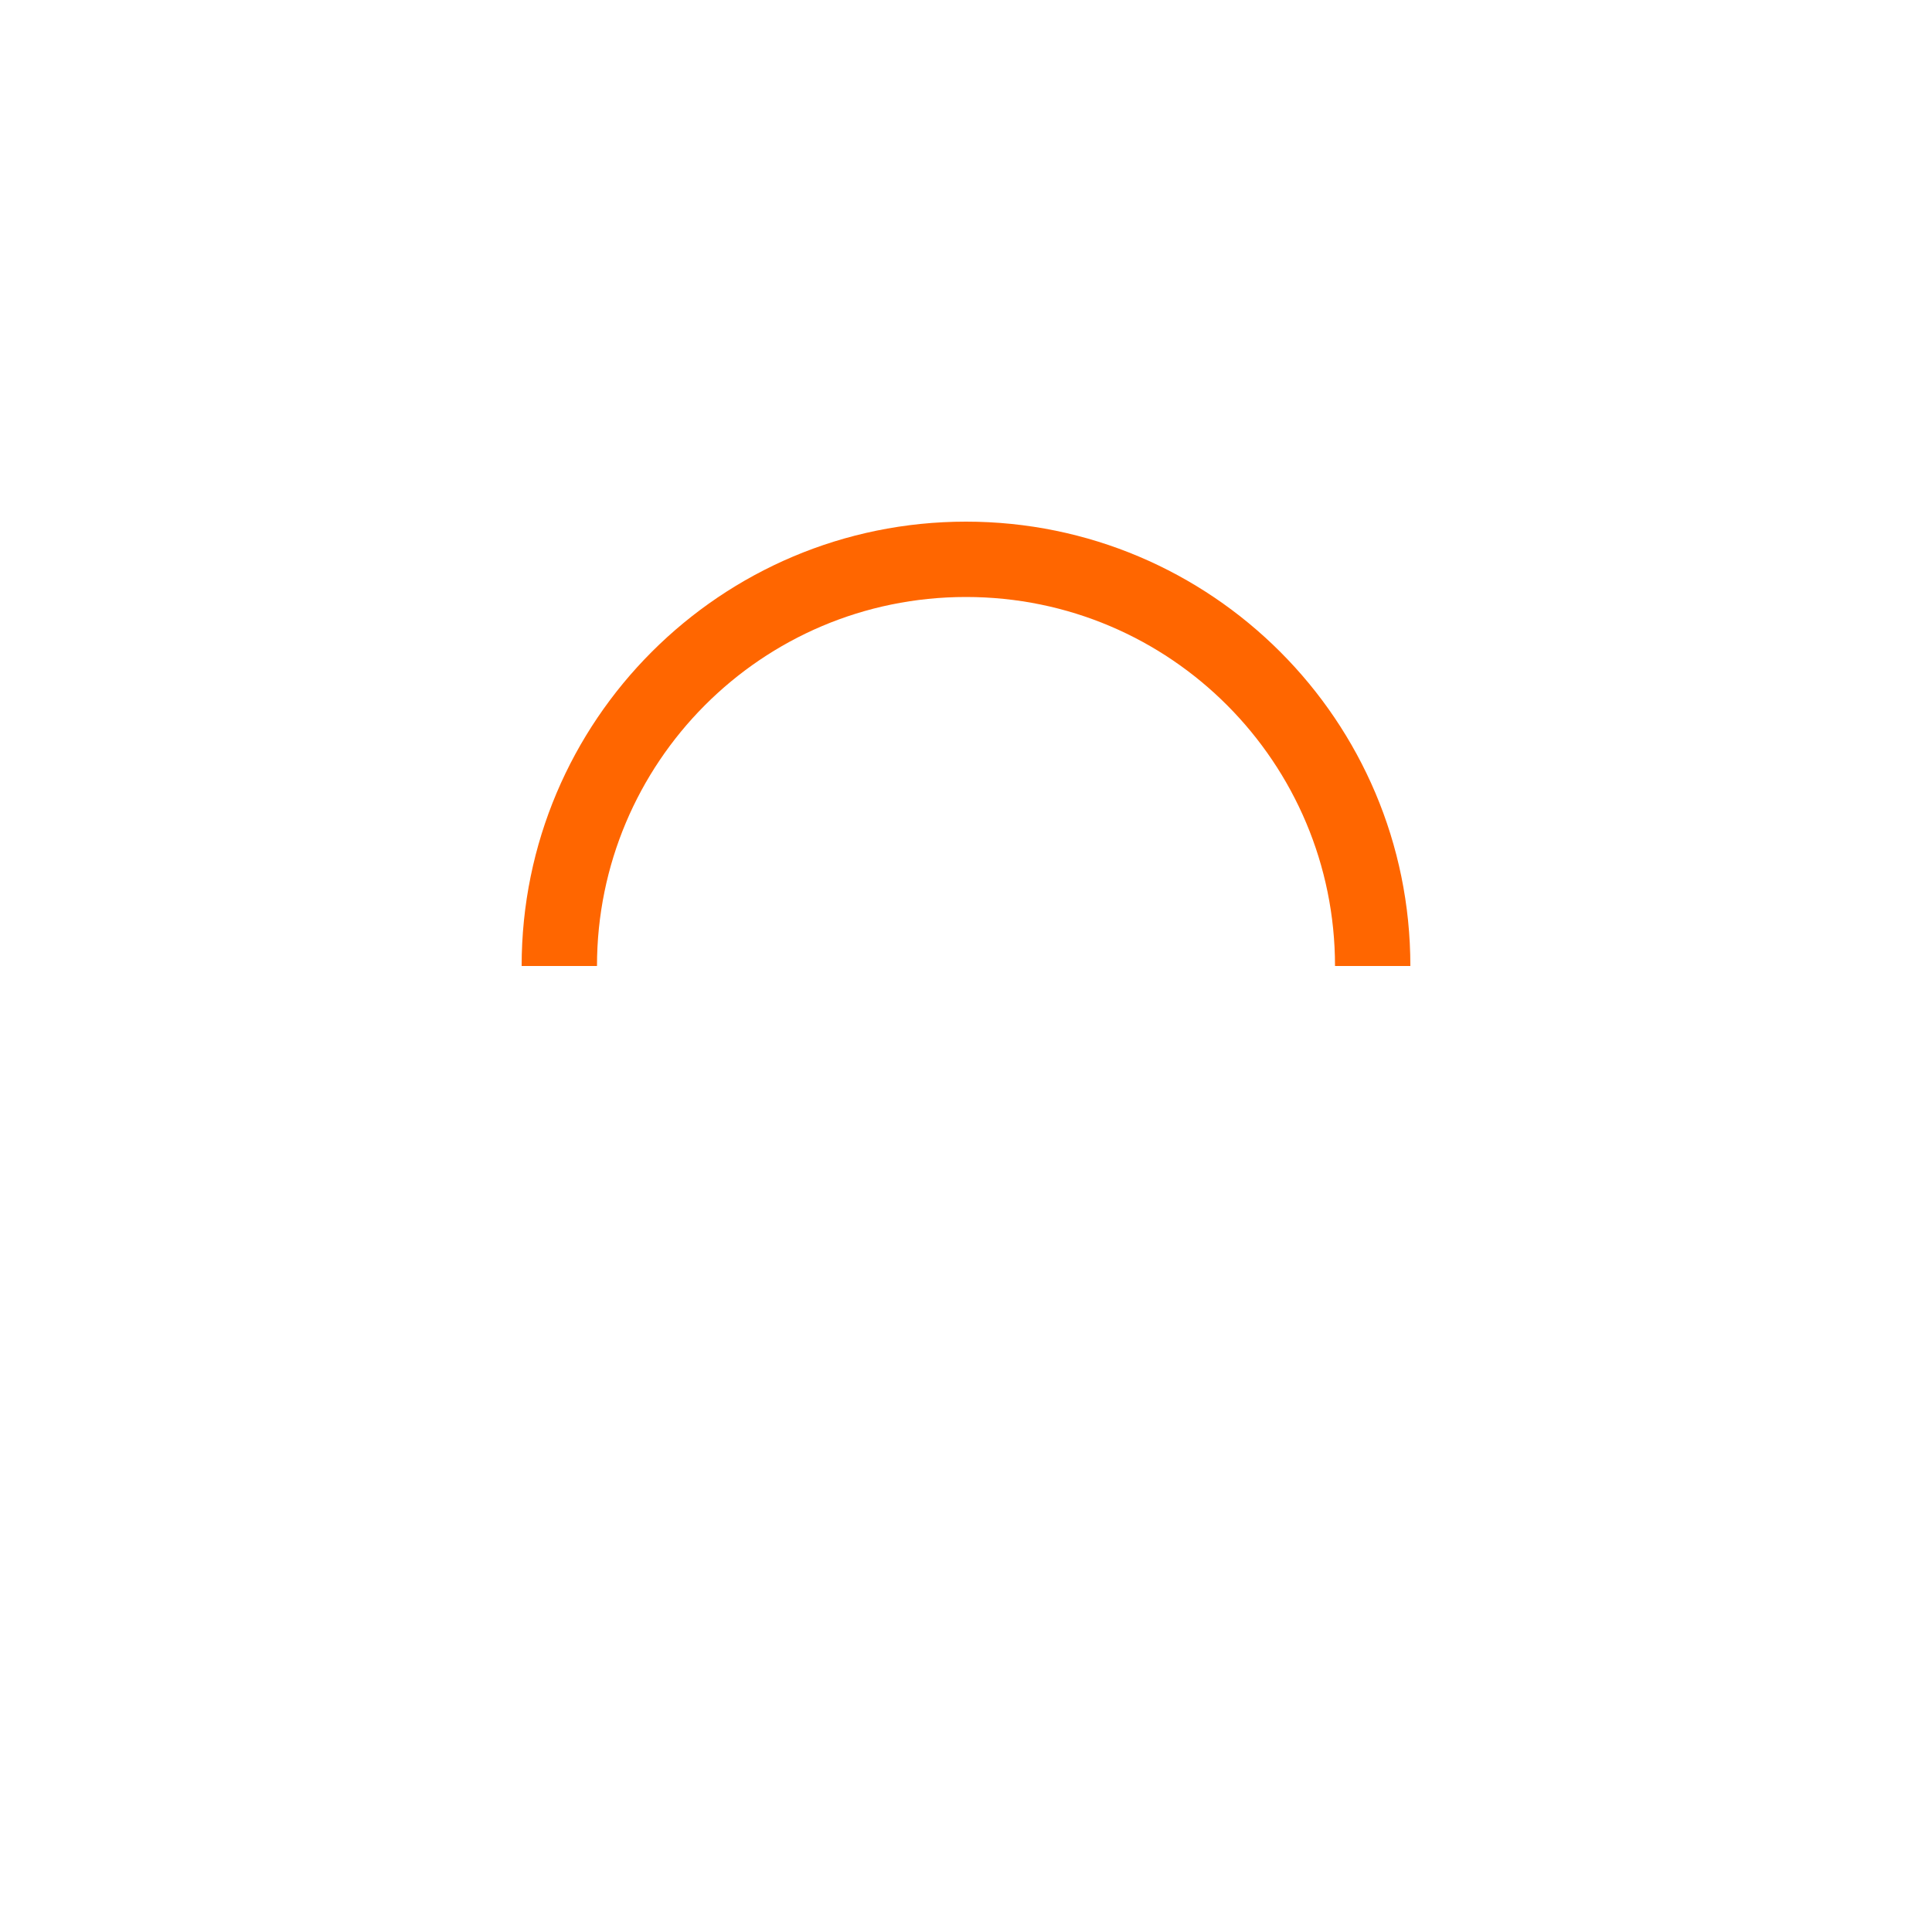
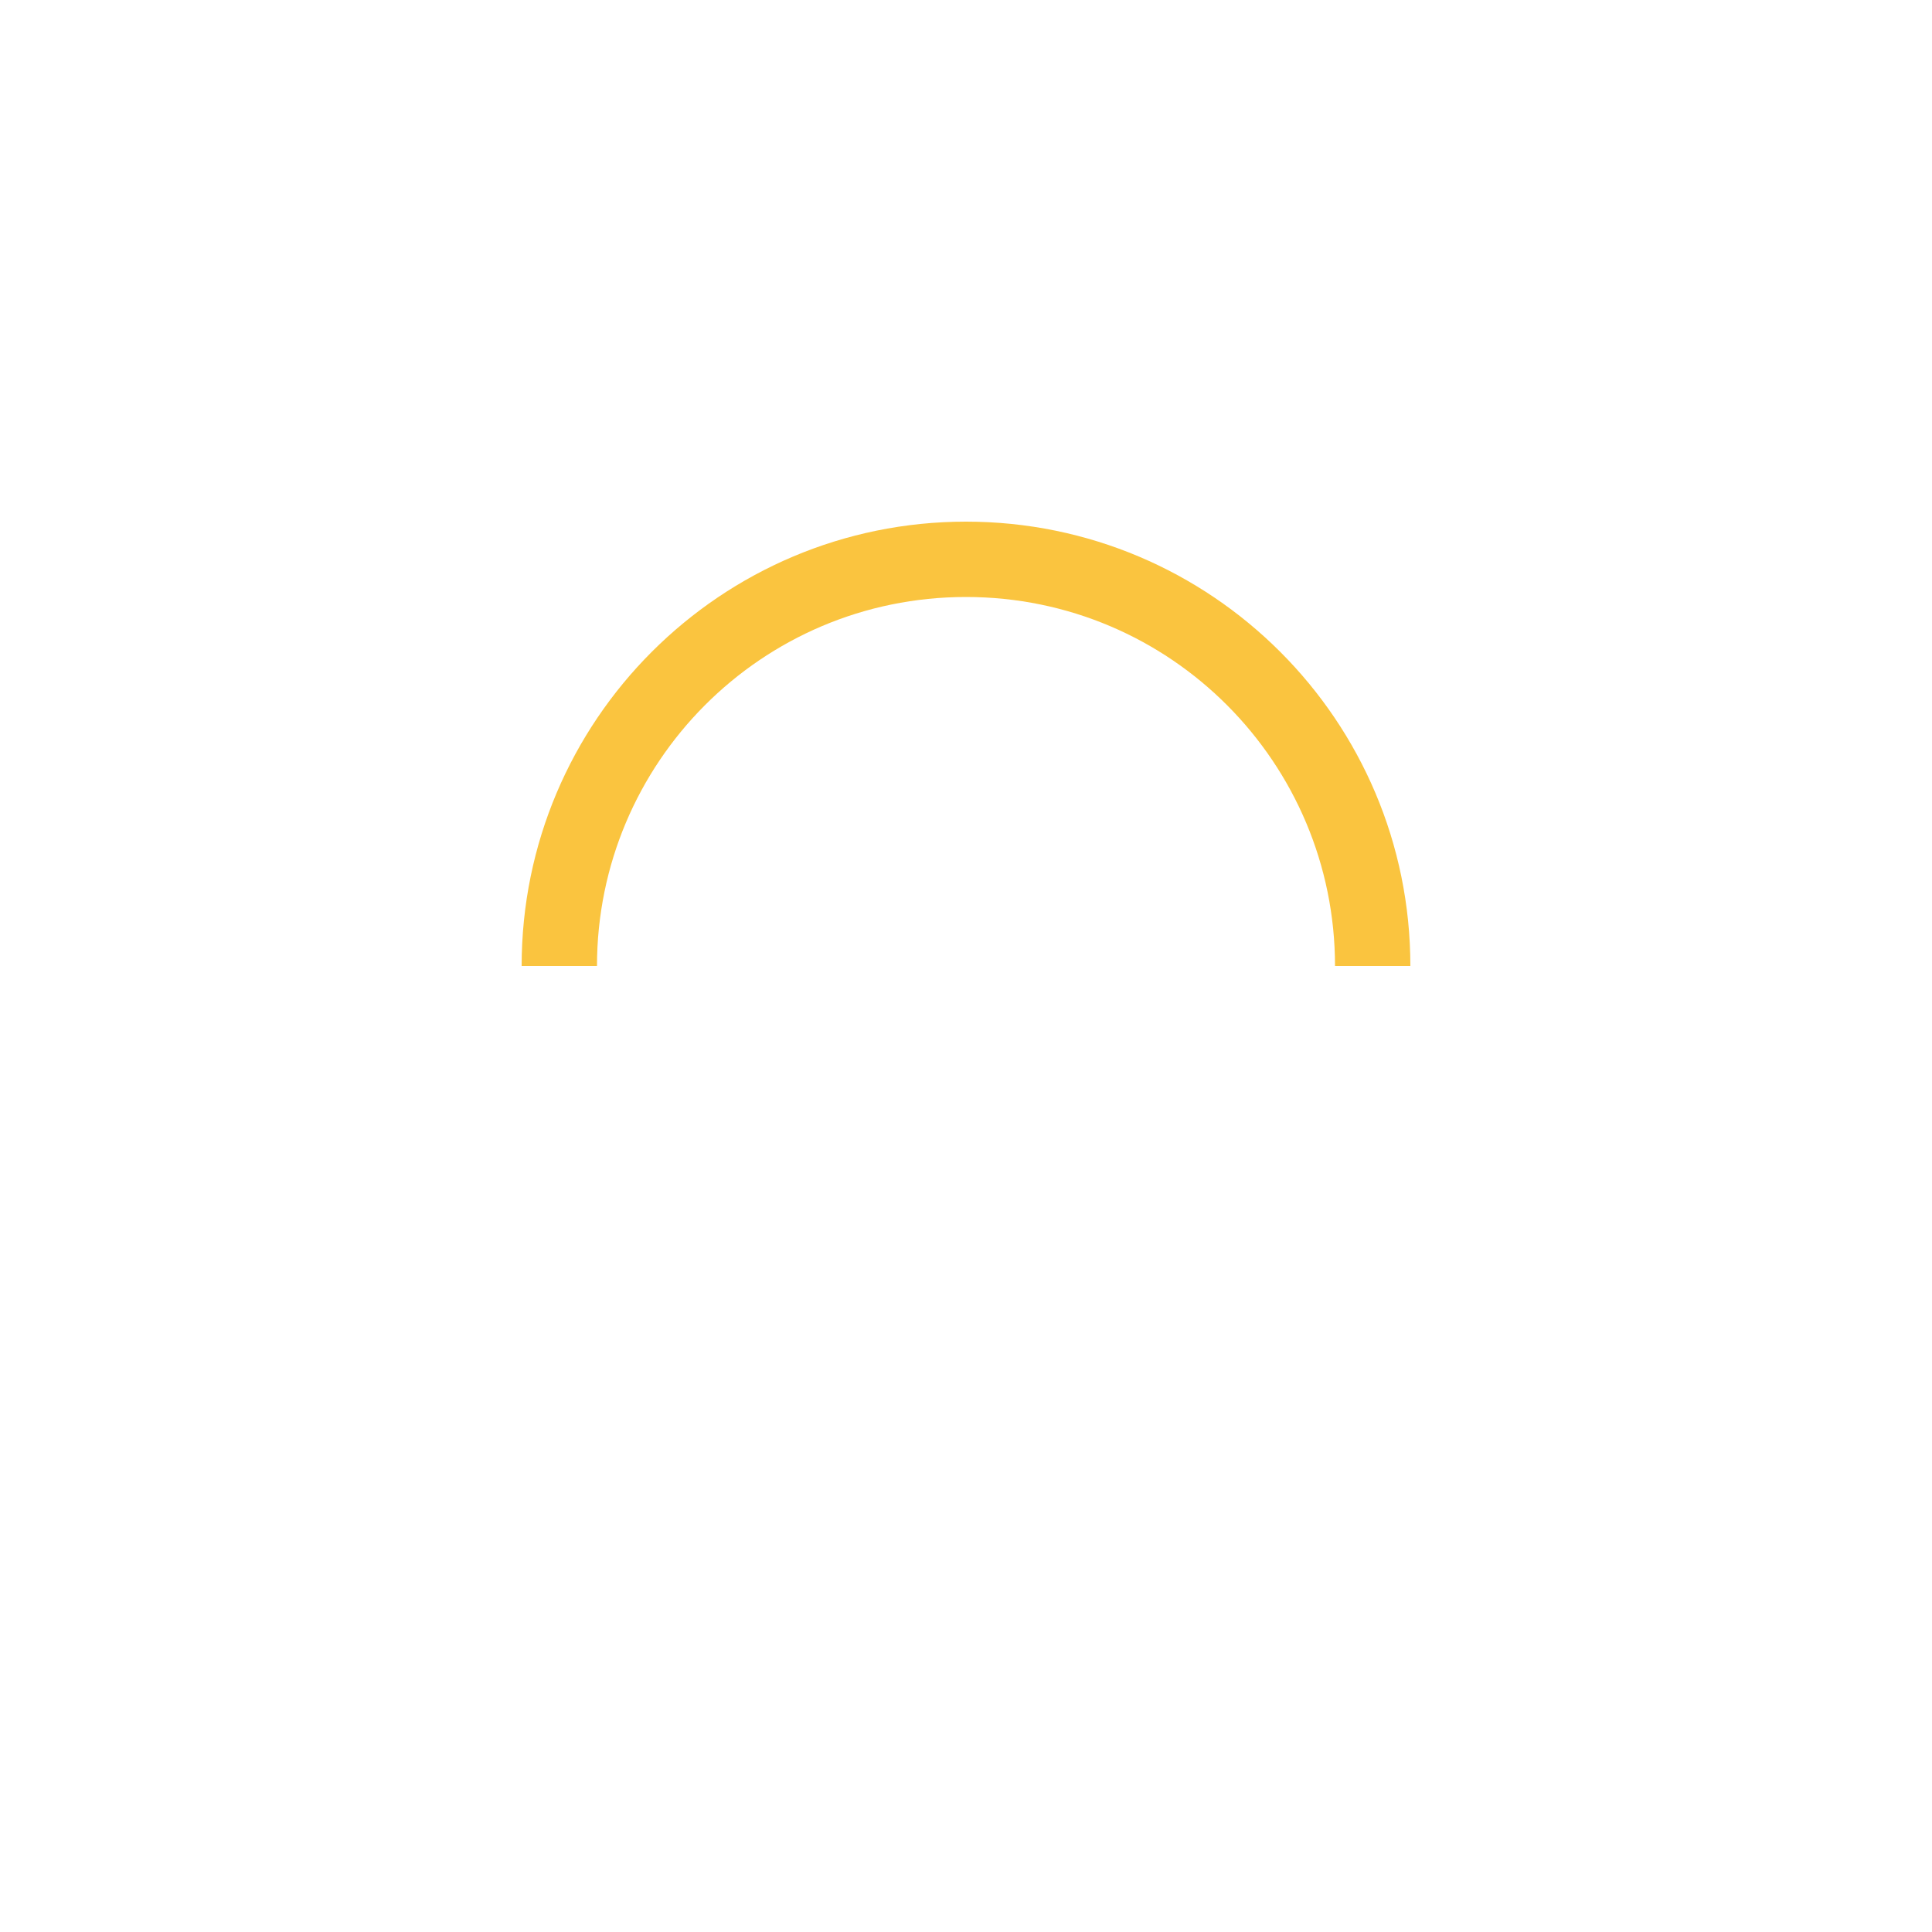
<svg xmlns="http://www.w3.org/2000/svg" version="1.1" id="L9" x="0px" y="0px" viewBox="0 0 100 100" enable-background="new 0 0 0 0" xml:space="preserve">
-   <path fill="#FF6600" d="M73,50c0-12.7-10.3-23-23-23S27,37.3,27,50 M30.9,50c0-10.5,8.5-19.1,19.1-19.1S69.1,39.5,69.1,50">
+   <path fill="#fac43f" d="M73,50c0-12.7-10.3-23-23-23S27,37.3,27,50 M30.9,50c0-10.5,8.5-19.1,19.1-19.1S69.1,39.5,69.1,50">
    <animateTransform attributeName="transform" attributeType="XML" type="rotate" dur="1s" from="0 50 50" to="360 50 50" repeatCount="indefinite" />
  </path>
</svg>
